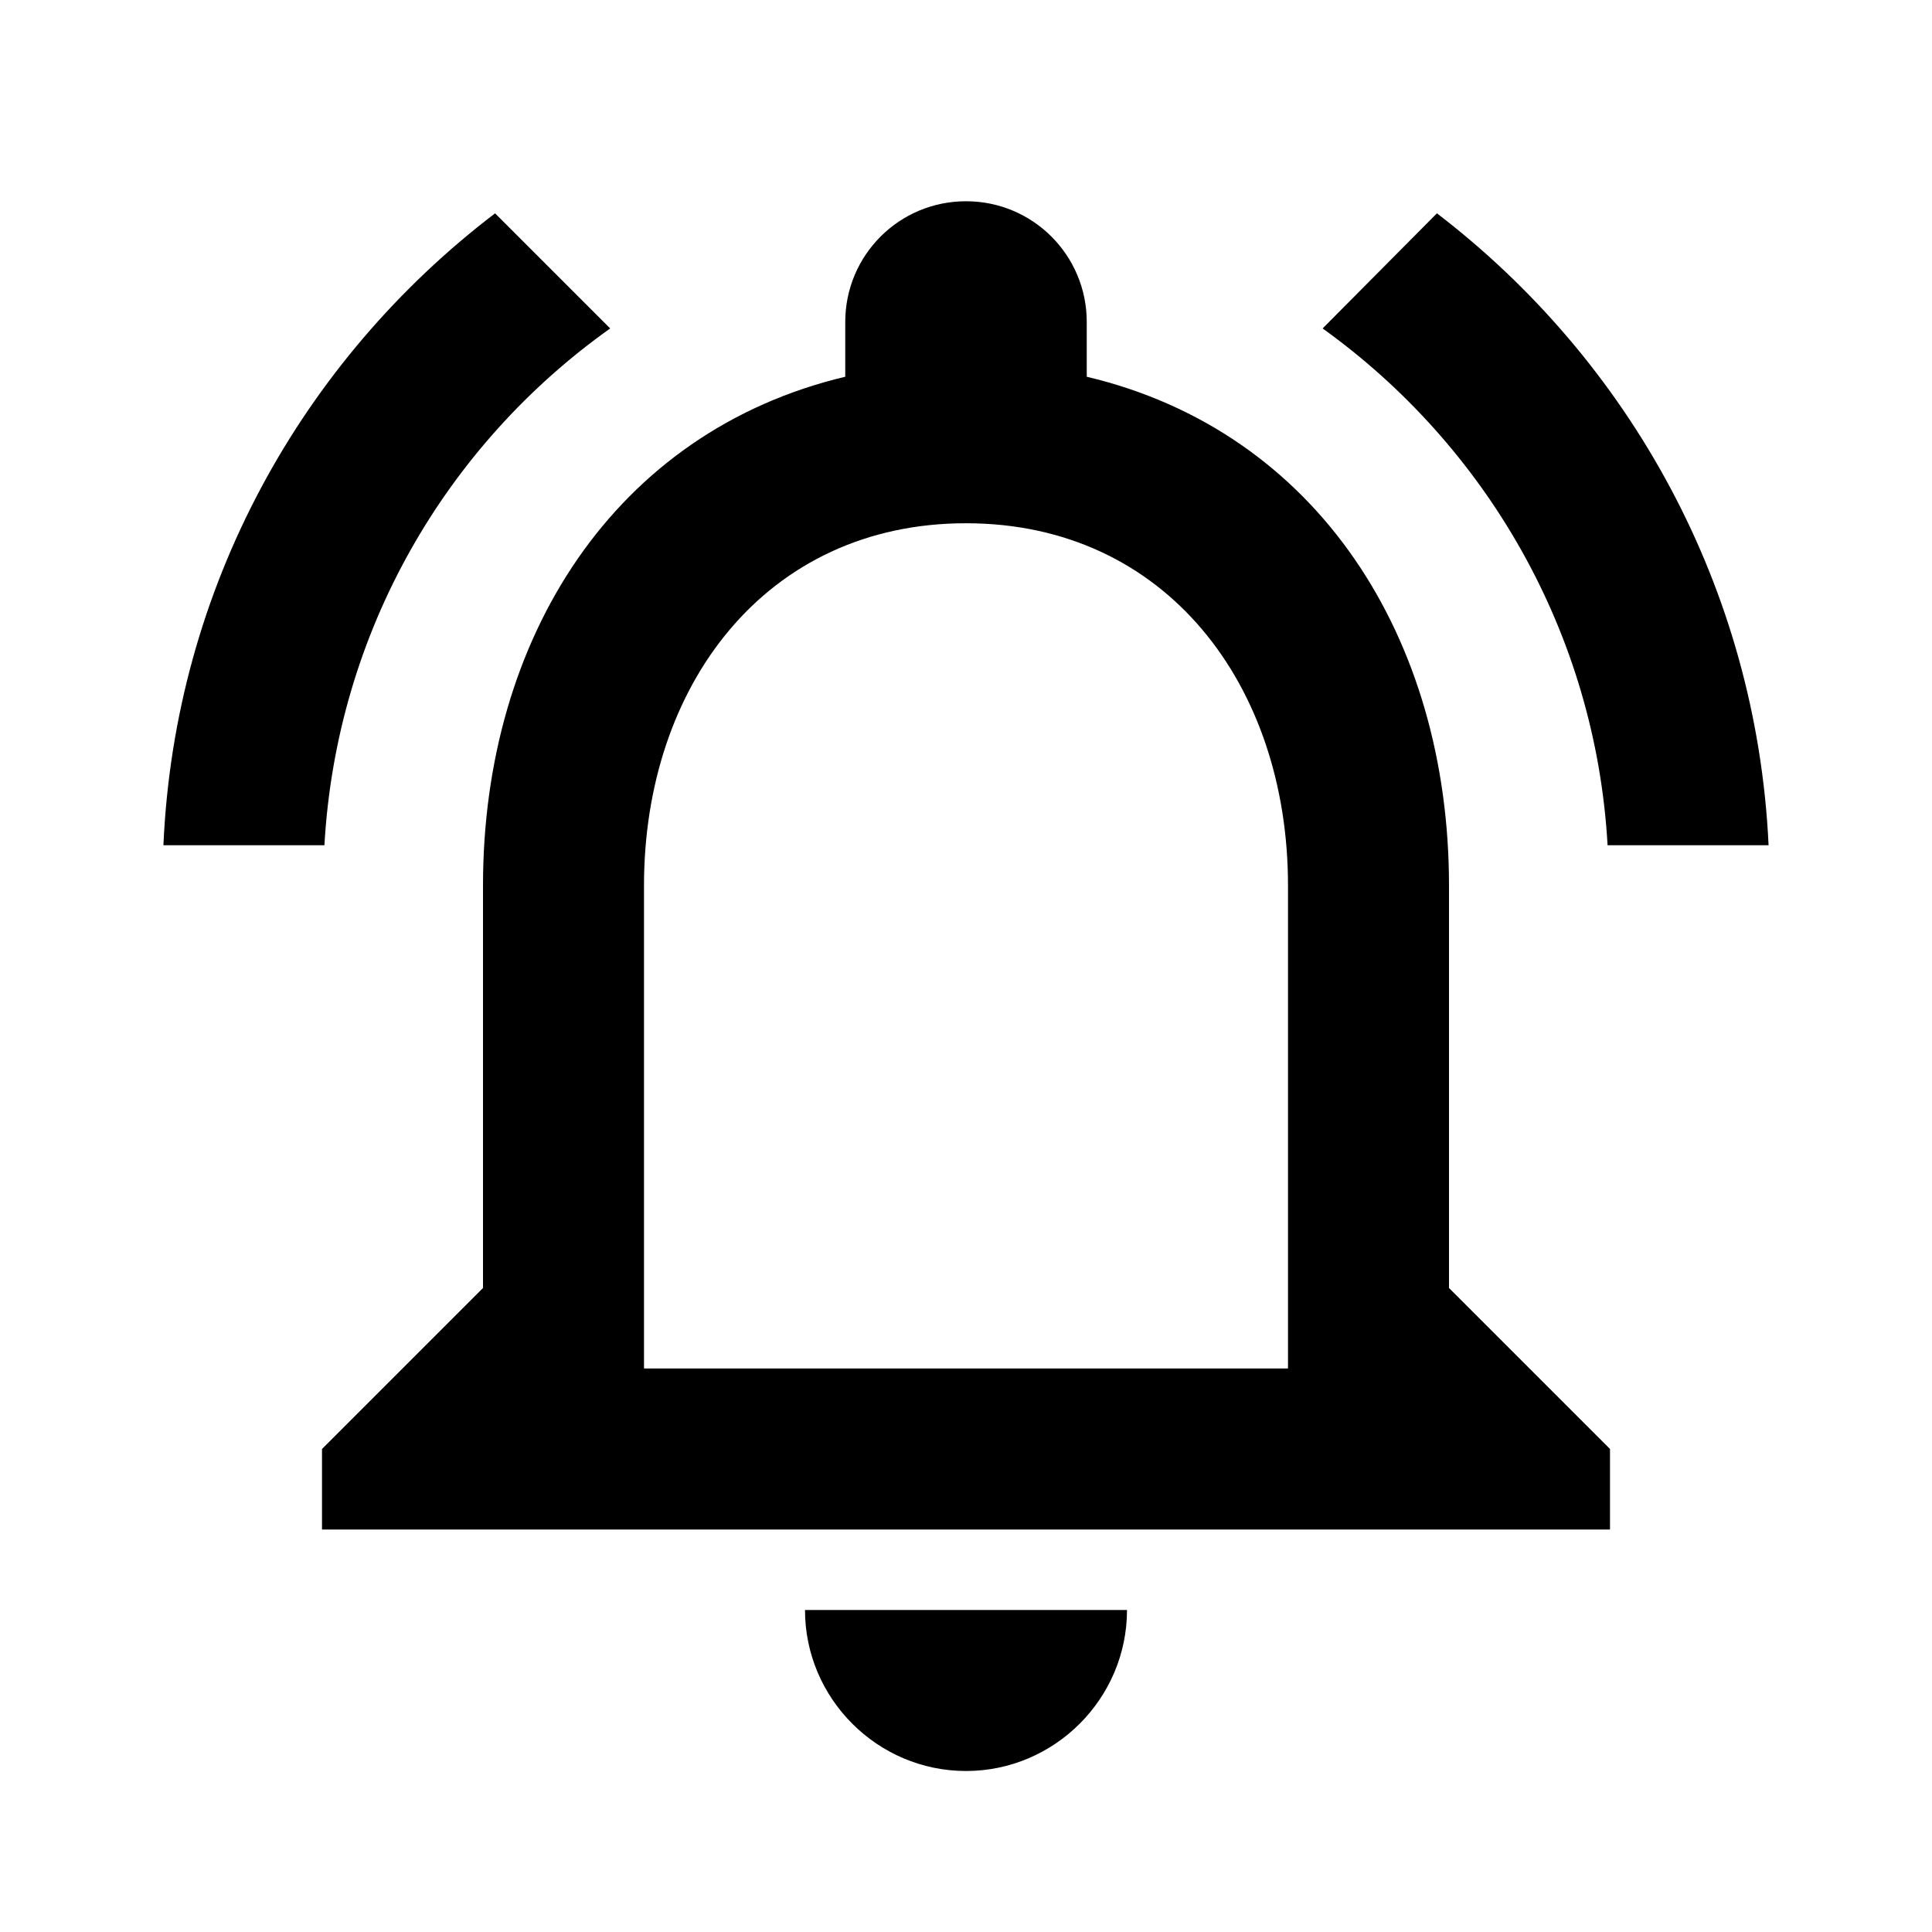
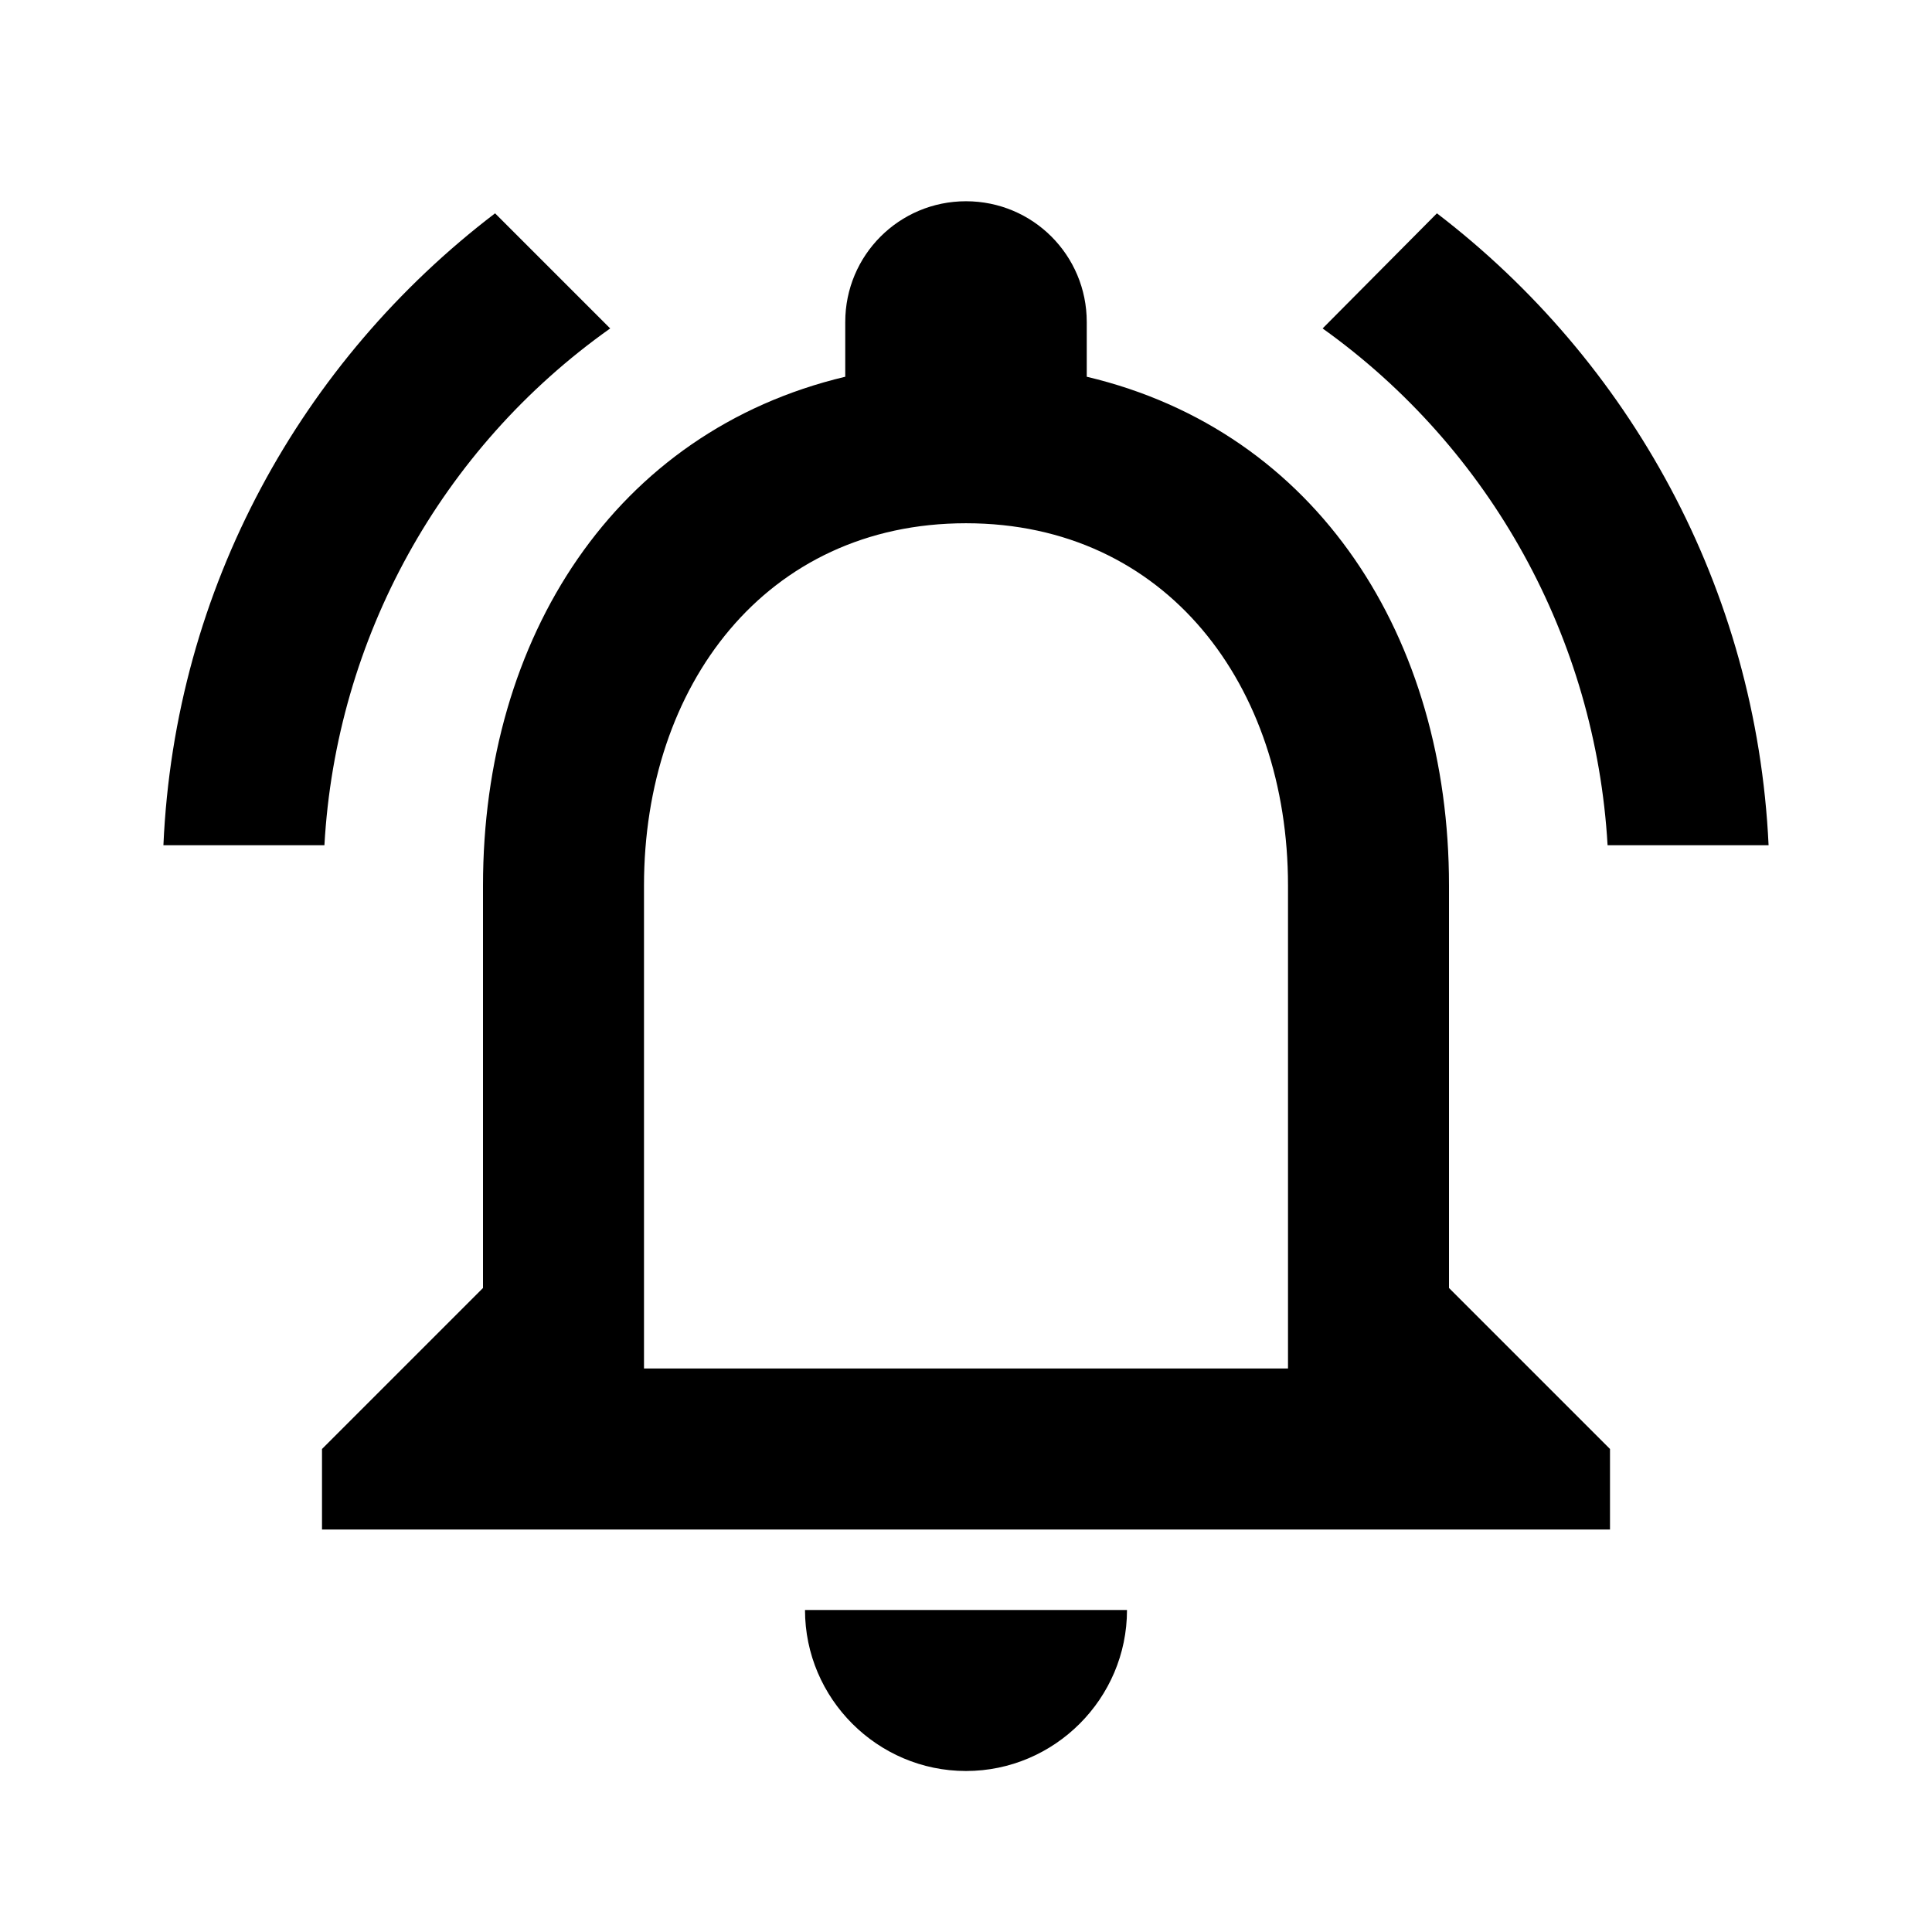
- <svg xmlns="http://www.w3.org/2000/svg" height="24px" viewBox="0 0 24 24" width="24px" fill="#000000">
-   <path d="M0 0h24v24H0V0z" fill="none" />
-   <path d="M12 22c1.1 0 2-.9 2-2h-4c0 1.1.9 2 2 2zm6-6v-5c0-3.07-1.63-5.64-4.5-6.32V4c0-.83-.67-1.5-1.5-1.5s-1.5.67-1.5 1.5v.68C7.64 5.36 6 7.92 6 11v5l-2 2v1h16v-1l-2-2zm-2 1H8v-6c0-2.48 1.51-4.5 4-4.5s4 2.02 4 4.5v6zM7.58 4.08L6.15 2.65C3.75 4.48 2.17 7.3 2.03 10.5h2c.15-2.65 1.51-4.97 3.55-6.42zm12.39 6.42h2c-.15-3.2-1.73-6.02-4.12-7.85l-1.42 1.43c2.02 1.45 3.39 3.77 3.54 6.42z" />
+ <svg xmlns="http://www.w3.org/2000/svg" viewBox="0 0 24 24">
+   <path fill="none" d="M0 0h24v24H0V0z" />
+   <path d="M12 22c1.1 0 2-.9 2-2h-4c0 1.1.9 2 2 2zm6-6v-5c0-3.07-1.63-5.64-4.5-6.32V4c0-.83-.67-1.5-1.5-1.5s-1.5.67-1.5 1.5v.68C7.64 5.36 6 7.92 6 11v5l-2 2v1h16v-1l-2-2zm-2 1H8v-6c0-2.48 1.51-4.5 4-4.5s4 2.02 4 4.5v6zM7.58 4.08L6.15 2.65C3.75 4.48 2.17 7.3 2.03 10.5h2a8.445 8.445 0 013.55-6.42zm12.39 6.42h2c-.15-3.2-1.73-6.02-4.12-7.85l-1.42 1.43a8.495 8.495 0 013.54 6.42z" />
</svg>
